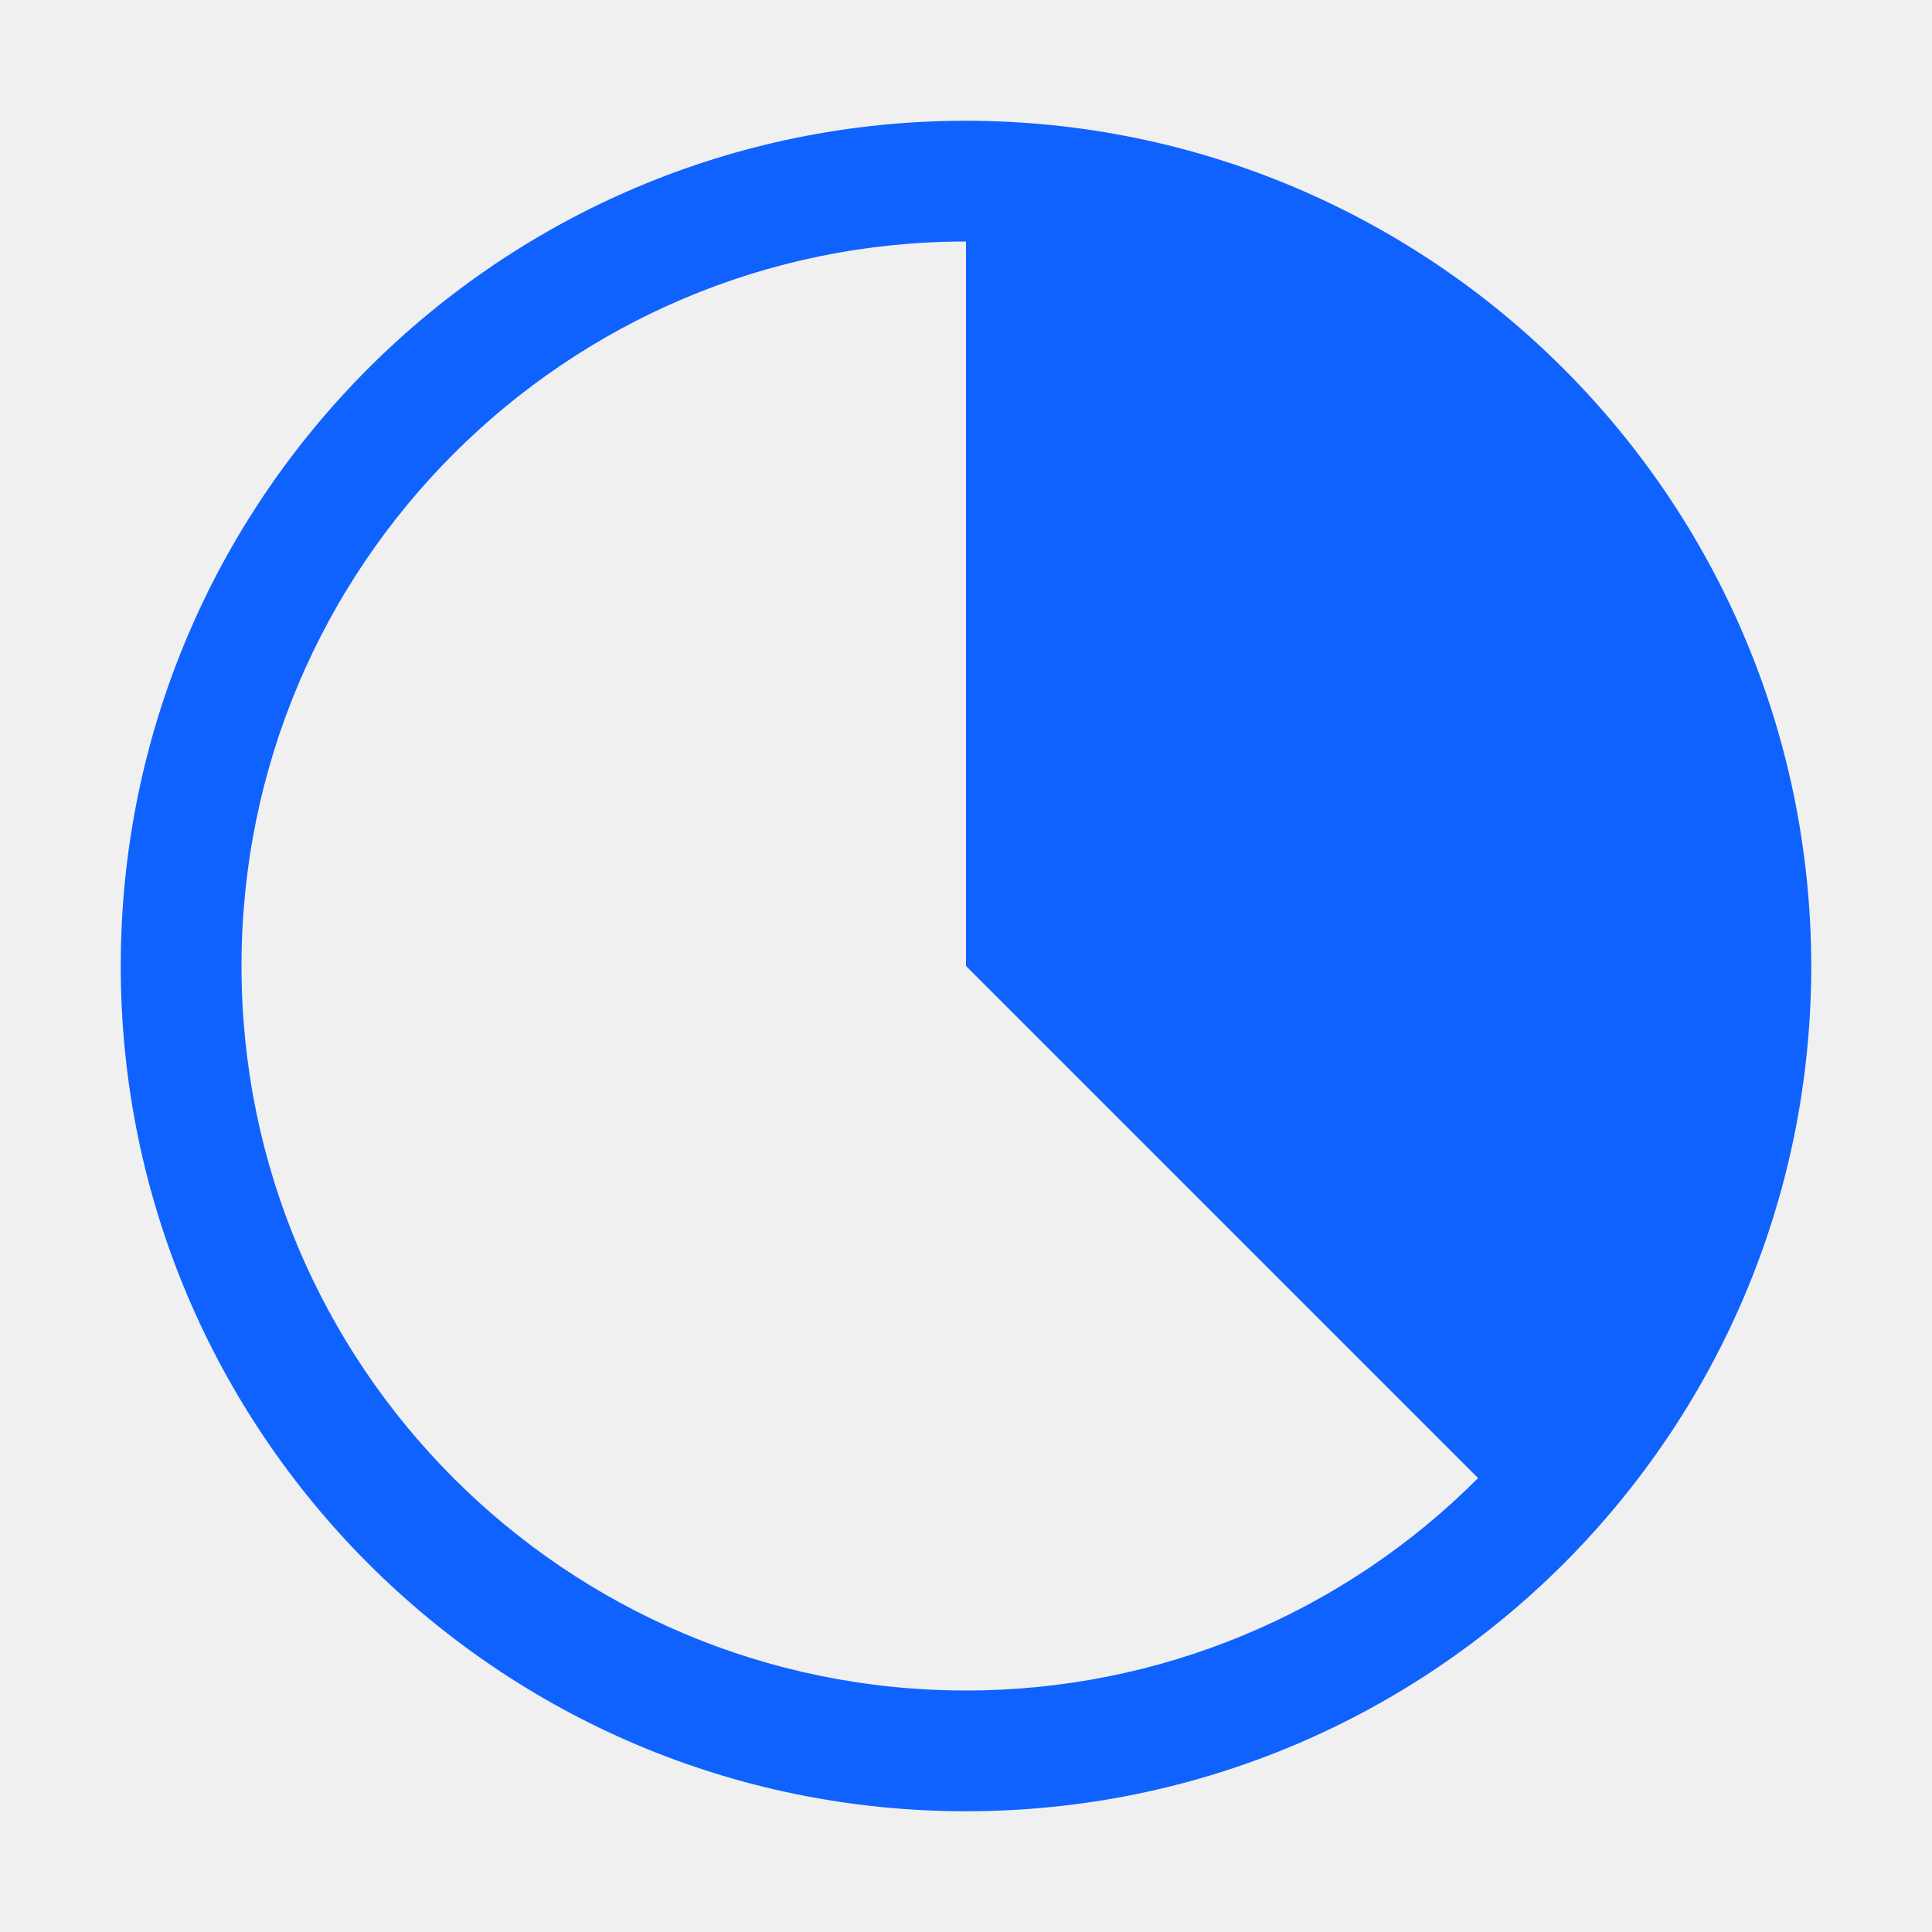
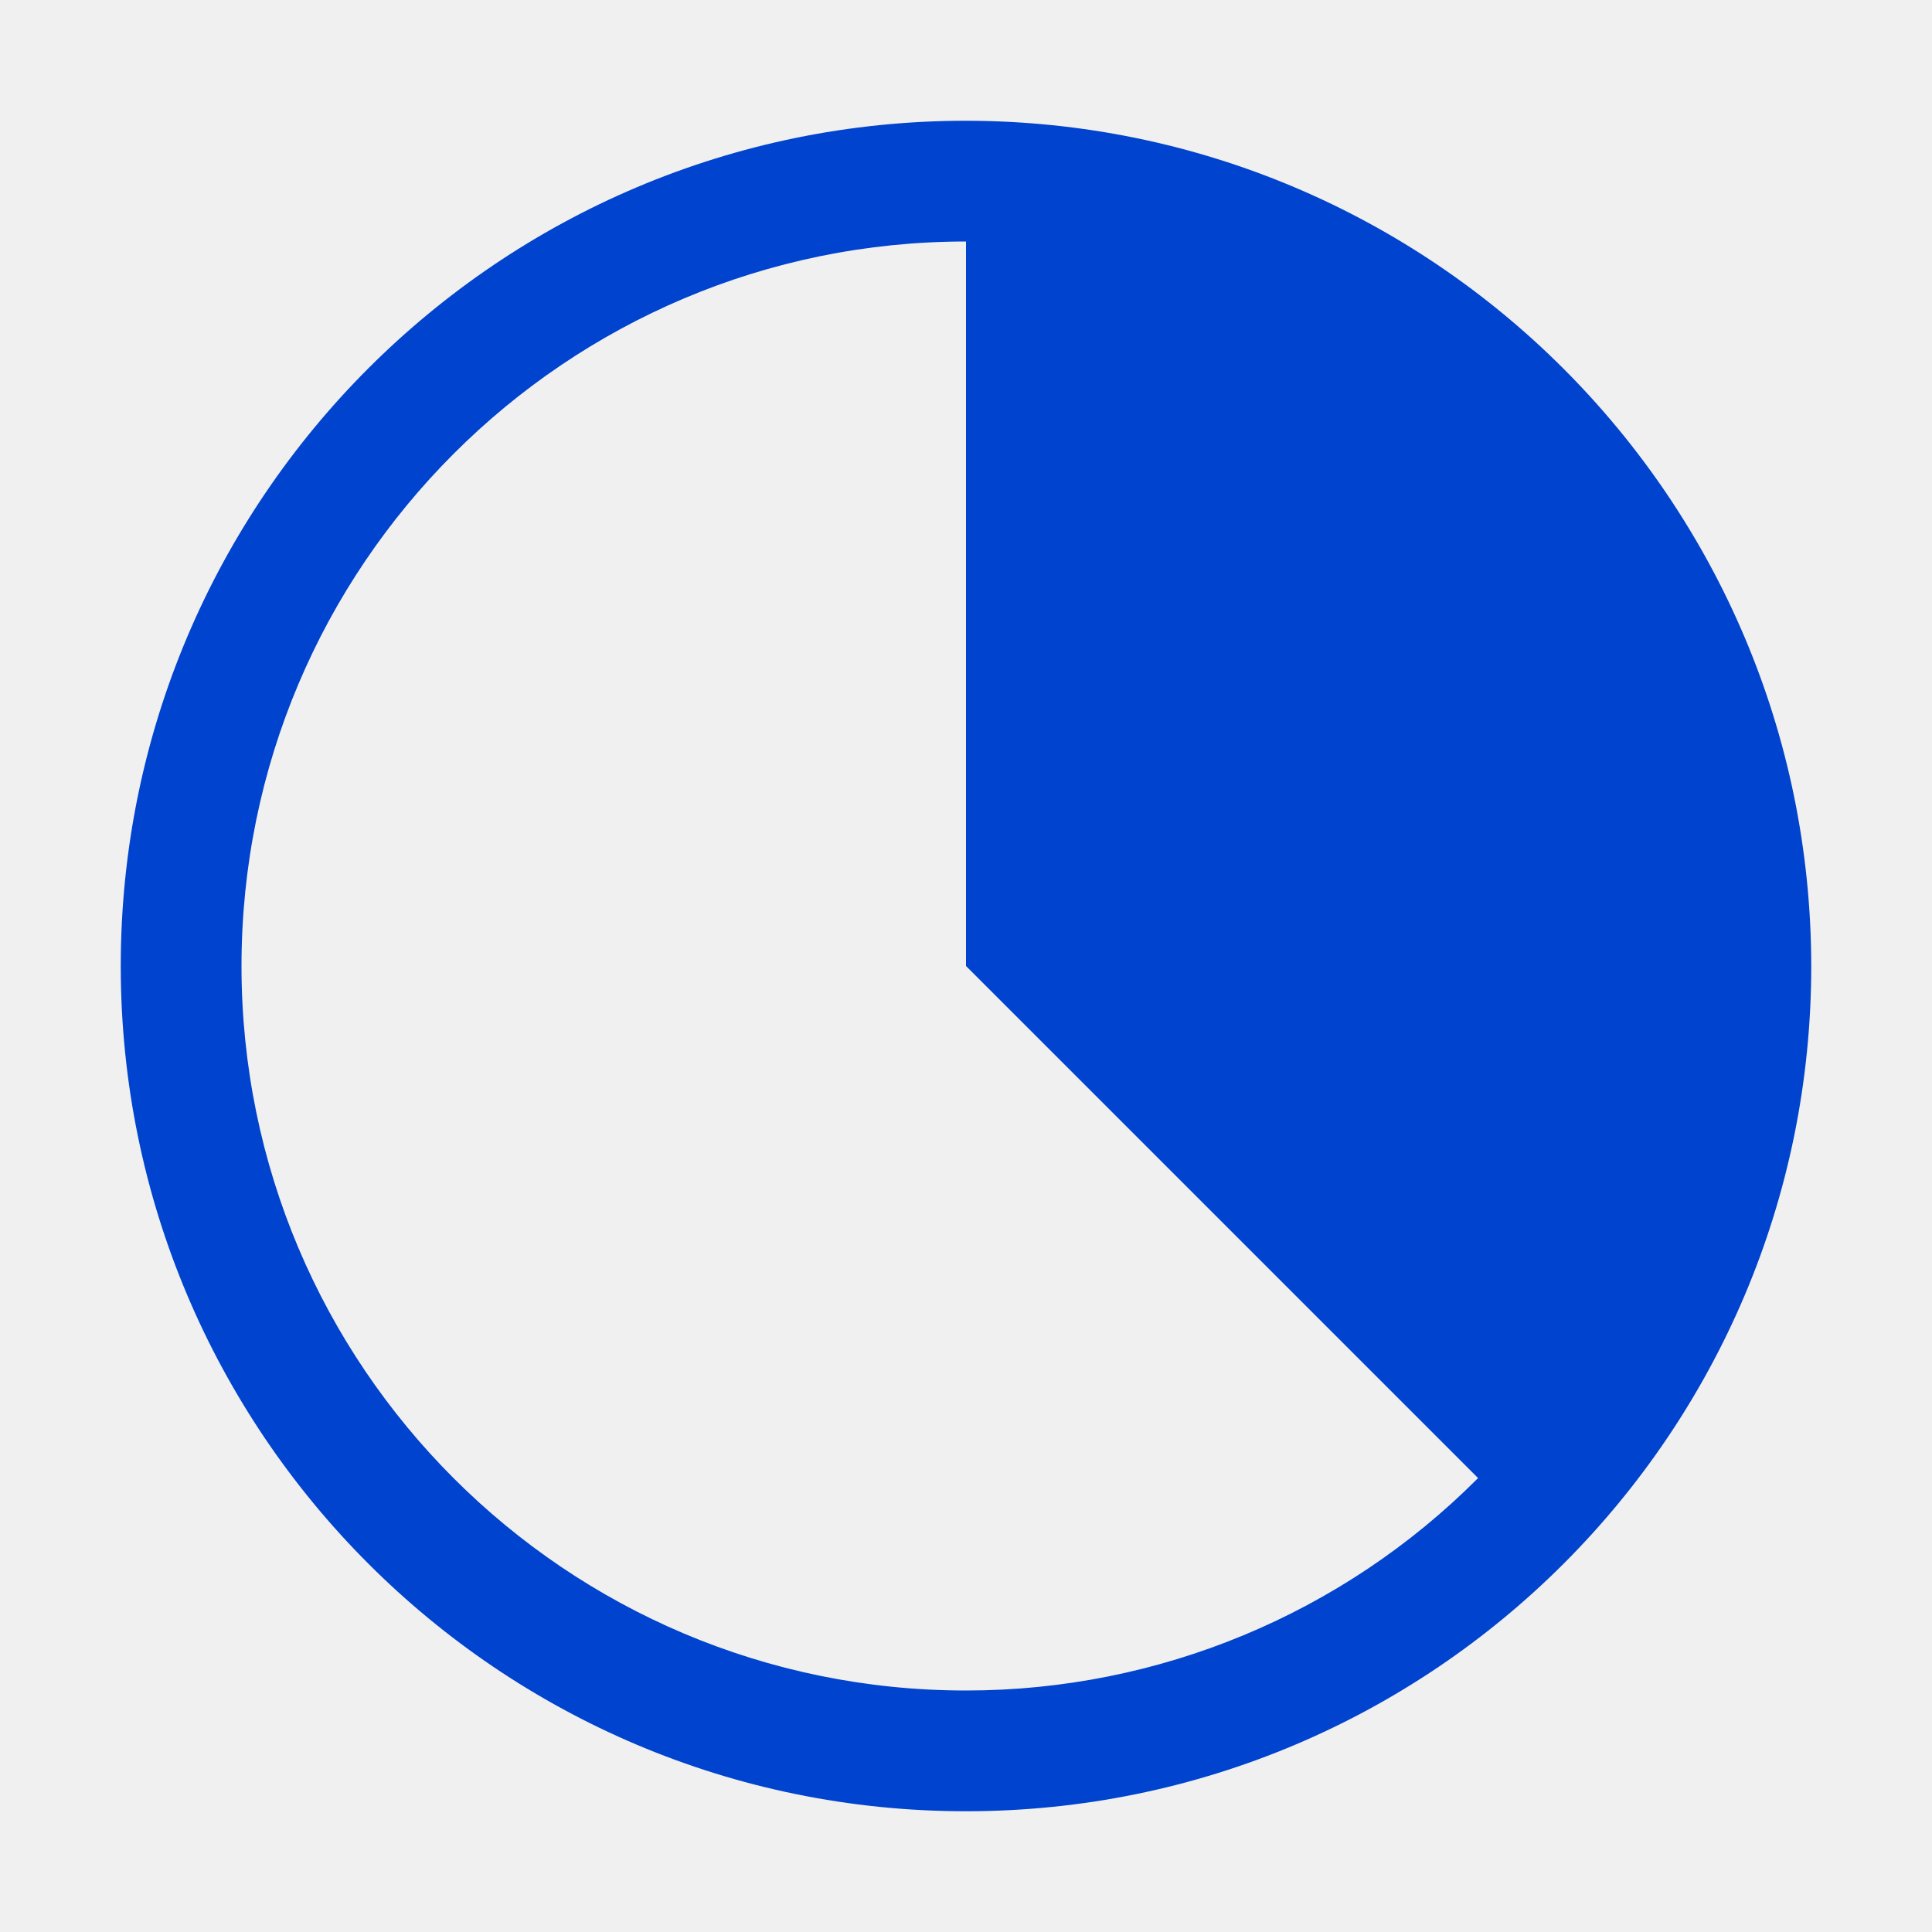
- <svg xmlns="http://www.w3.org/2000/svg" width="20px" height="20px" viewBox="0 0 20 20" version="1.1">
-   <g id="Structure" stroke="none" stroke-width="1" fill="none" fill-rule="evenodd">
-     <path d="M10,1.25 C5.168,1.25 1.25,5.168 1.25,10 C1.25,14.832 5.168,18.75 10,18.75 C14.832,18.75 18.75,14.832 18.75,10 C18.745,5.17 14.83,1.255 10,1.25 Z M10,17.5 C5.858,17.5 2.5,14.142 2.5,10 C2.5,5.858 5.858,2.5 10,2.5 L10,10 L15.301,15.301 C13.897,16.71 11.989,17.501 10,17.5 Z" id="Shape" fill="#0f62fe" fill-rule="nonzero" />
-     <rect id="_Transparent_Rectangle_" x="0" y="0" width="20" height="20" />
+ <svg xmlns="http://www.w3.org/2000/svg" width="20" height="20" viewBox="0 0 20 20" fill="none">
+   <g clip-path="url(#clip0_12_1086)">
+     <path d="M10 1.25C5.168 1.25 1.25 5.168 1.25 10C1.25 14.832 5.168 18.75 10 18.75C14.832 18.75 18.75 14.832 18.75 10C18.745 5.17 14.83 1.255 10 1.25ZM10 17.5C5.858 17.5 2.5 14.142 2.5 10C2.5 5.858 5.858 2.5 10 2.5V10L15.301 15.301C13.897 16.71 11.989 17.501 10 17.5Z" fill="#0043CE" />
  </g>
+   <defs>
+     <clipPath id="clip0_12_1086">
+       <rect width="20" height="20" fill="white" />
+     </clipPath>
+   </defs>
</svg>
